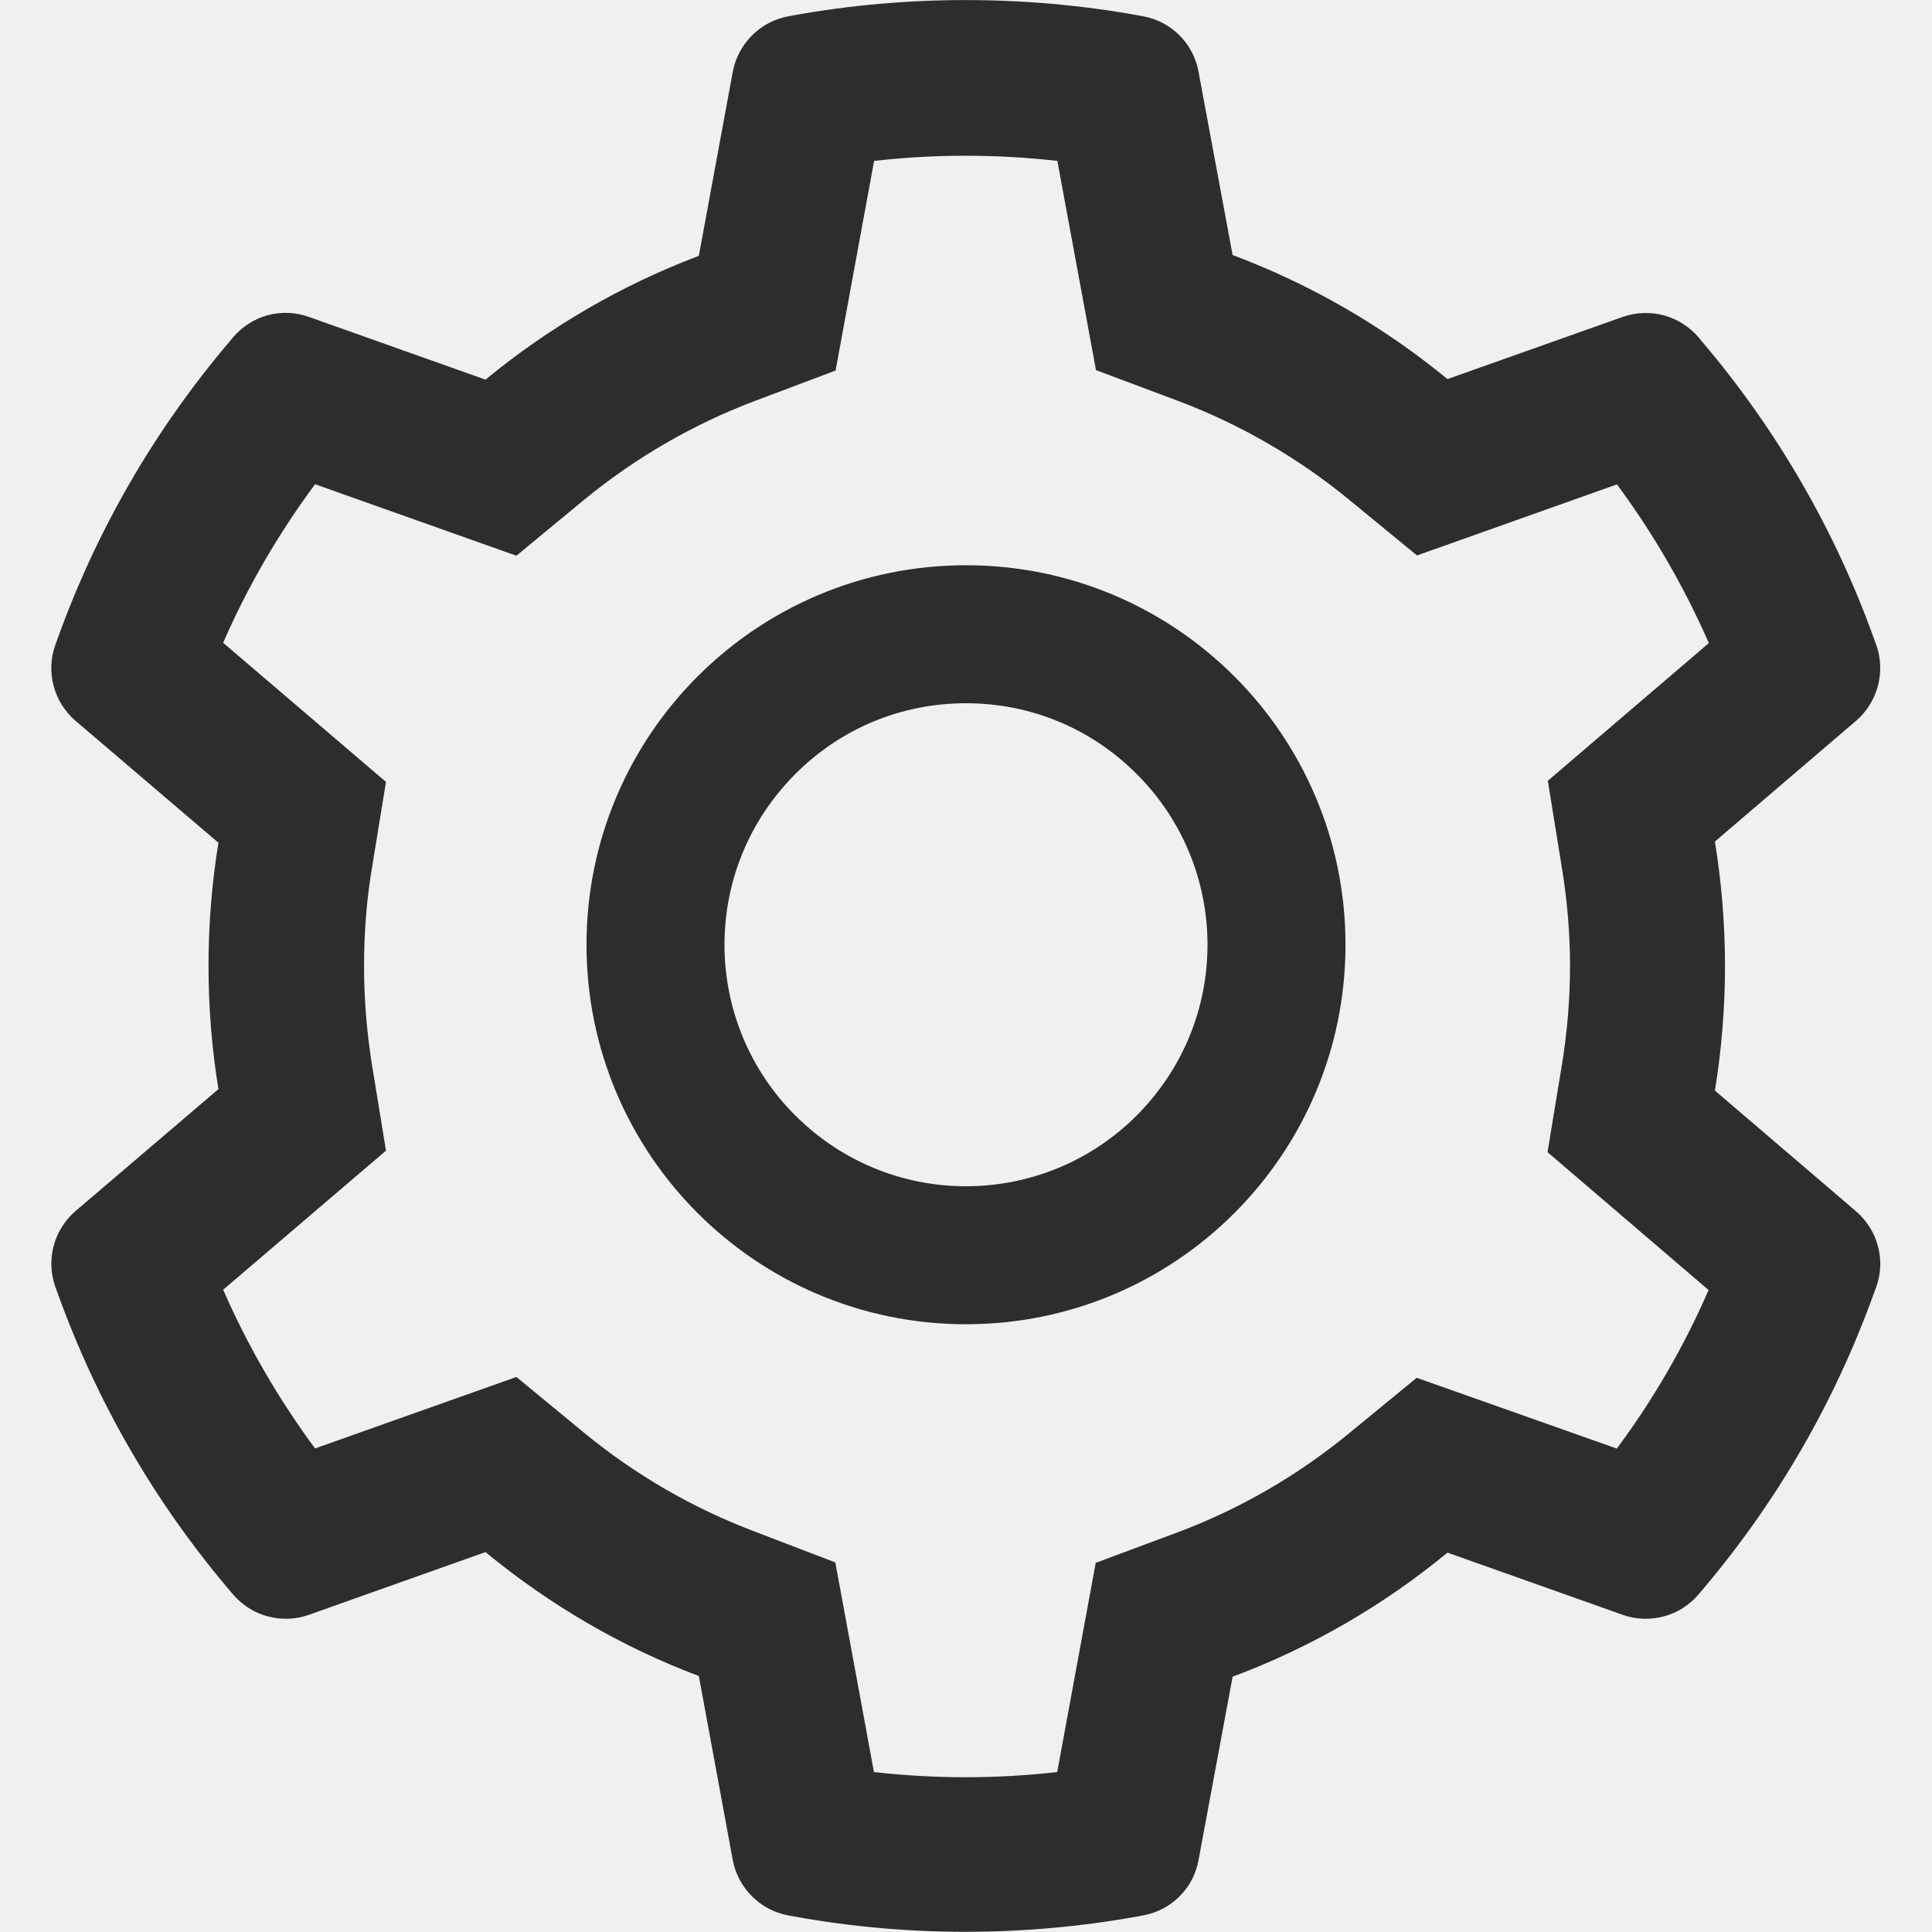
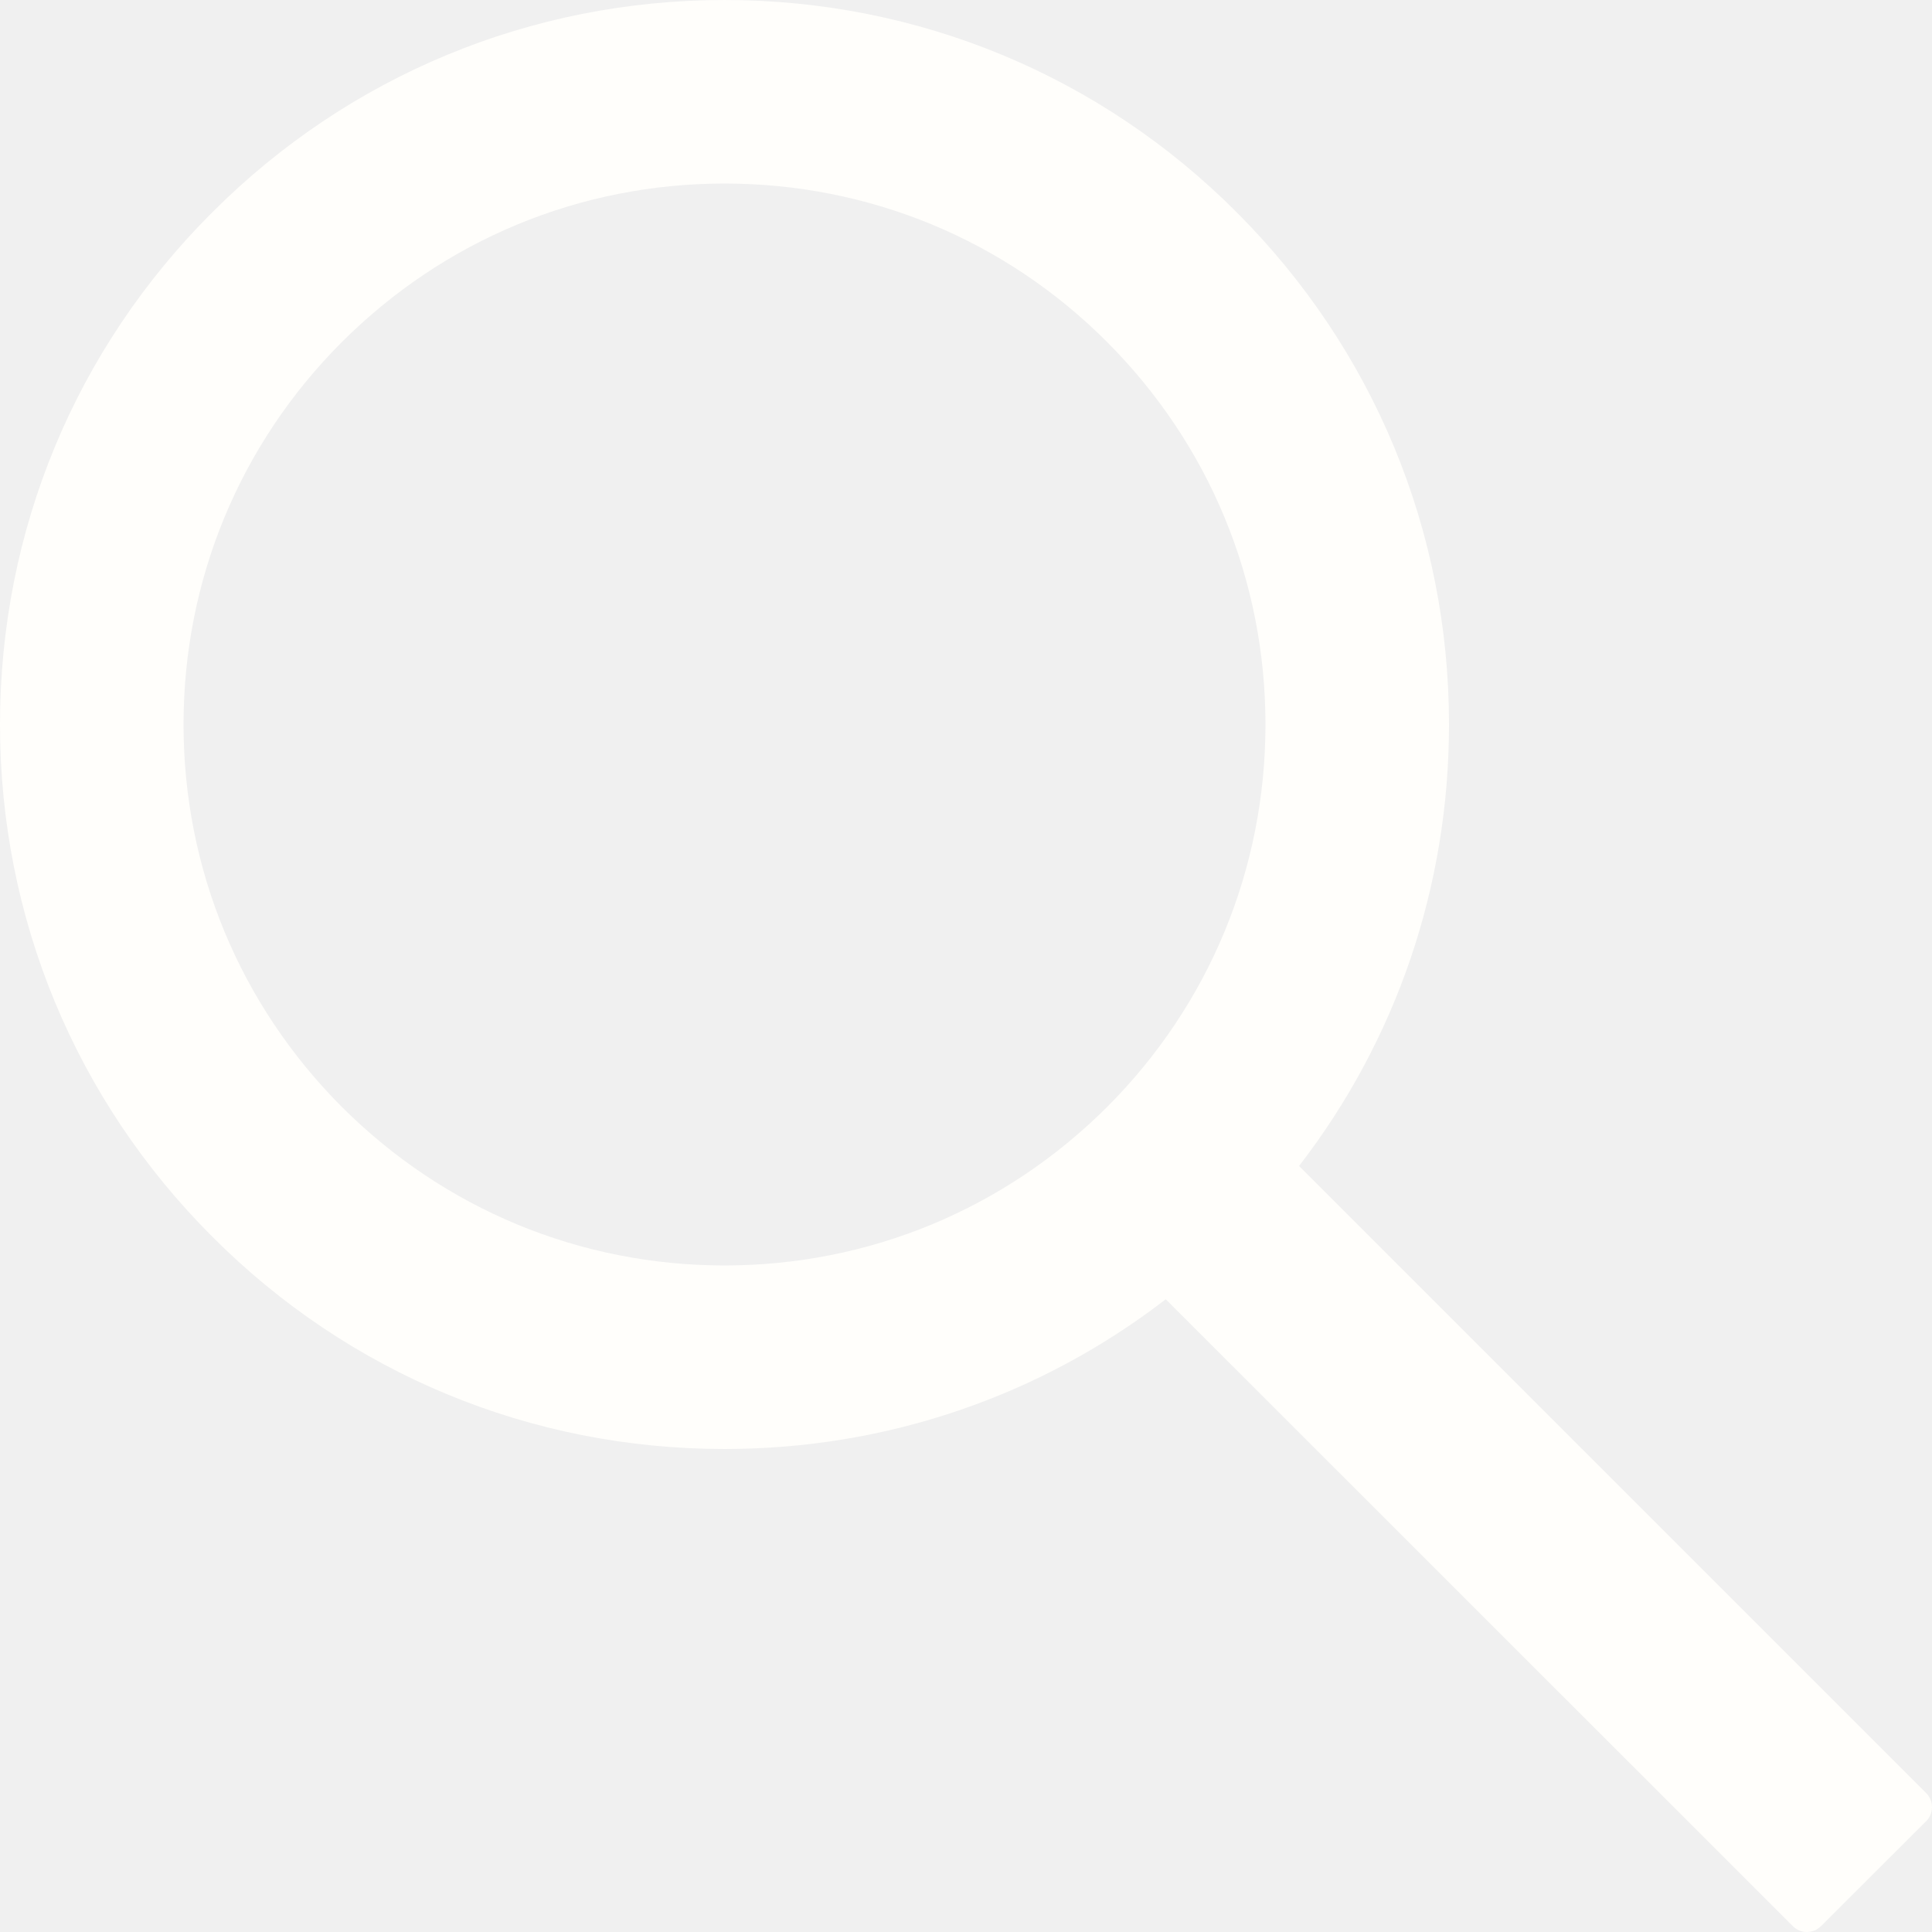
- <svg xmlns="http://www.w3.org/2000/svg" preserveAspectRatio="none" overflow="visible" style="display: block;" width="14" height="14" viewBox="0 0 14 14" fill="none">
-   <g id="wrapper" clip-path="url(#clip0_0_1037)">
-     <path id="Union" d="M5.756 0.11C6.57 -0.036 7.426 -0.036 8.24 0.11L8.283 0.118C8.383 0.136 8.475 0.184 8.547 0.256C8.619 0.328 8.667 0.42 8.685 0.52L8.932 1.848C9.497 2.06 10.021 2.363 10.489 2.747L11.76 2.296C11.855 2.263 11.959 2.259 12.057 2.285C12.154 2.312 12.242 2.367 12.308 2.444L12.336 2.478C12.877 3.115 13.299 3.845 13.581 4.632L13.596 4.673C13.63 4.768 13.634 4.872 13.608 4.97C13.582 5.068 13.527 5.157 13.45 5.223L12.427 6.098C12.475 6.395 12.5 6.698 12.5 7.001C12.5 7.304 12.475 7.607 12.427 7.903L13.45 8.778C13.608 8.914 13.666 9.133 13.596 9.325L13.581 9.366C13.298 10.154 12.88 10.879 12.336 11.521L12.308 11.554C12.242 11.631 12.155 11.687 12.057 11.713C11.959 11.739 11.855 11.736 11.76 11.702L10.489 11.251C10.023 11.635 9.497 11.939 8.932 12.15L8.685 13.479C8.667 13.579 8.619 13.671 8.547 13.742C8.475 13.814 8.383 13.862 8.283 13.88L8.24 13.888C7.419 14.035 6.577 14.036 5.756 13.888L5.714 13.88C5.614 13.862 5.522 13.814 5.45 13.742C5.378 13.671 5.329 13.579 5.31 13.479L5.064 12.145C4.503 11.934 3.983 11.63 3.518 11.247L2.237 11.702C2.142 11.736 2.038 11.739 1.94 11.713C1.843 11.687 1.755 11.631 1.689 11.554L1.661 11.521C1.117 10.88 0.699 10.154 0.416 9.366L0.401 9.325C0.367 9.23 0.363 9.126 0.389 9.028C0.415 8.93 0.47 8.842 0.547 8.776L1.583 7.892C1.535 7.6 1.511 7.299 1.511 6.999C1.511 6.701 1.535 6.4 1.583 6.107L0.547 5.223C0.389 5.087 0.331 4.868 0.401 4.673L0.416 4.632C0.698 3.845 1.12 3.115 1.661 2.478L1.689 2.444C1.755 2.367 1.842 2.311 1.94 2.284C2.038 2.258 2.142 2.262 2.237 2.296L3.518 2.751C3.981 2.37 4.503 2.066 5.064 1.854L5.31 0.52C5.329 0.42 5.378 0.328 5.45 0.256C5.522 0.184 5.614 0.136 5.714 0.118L5.756 0.11ZM7.662 1.166C7.222 1.116 6.773 1.116 6.334 1.166L6.055 2.685L5.463 2.908C5.018 3.077 4.603 3.318 4.232 3.622L3.742 4.027L2.283 3.509C2.018 3.867 1.794 4.251 1.617 4.658L2.797 5.666L2.695 6.291C2.656 6.524 2.638 6.763 2.638 7.002C2.638 7.24 2.658 7.48 2.695 7.713L2.797 8.338L1.617 9.346C1.795 9.752 2.018 10.138 2.283 10.496L3.742 9.978L4.232 10.382C4.603 10.687 5.018 10.927 5.463 11.096L6.053 11.322L6.333 12.841C6.774 12.891 7.22 12.891 7.661 12.841L7.94 11.325L8.536 11.103C8.986 10.934 9.402 10.693 9.775 10.387L10.266 9.984L11.716 10.497C11.981 10.141 12.204 9.755 12.381 9.348L11.214 8.349L11.317 7.723C11.356 7.487 11.377 7.244 11.377 7.002C11.377 6.76 11.356 6.518 11.317 6.282L11.216 5.658L12.383 4.66C12.205 4.254 11.982 3.868 11.717 3.51L10.268 4.025L9.776 3.621C9.403 3.315 8.985 3.074 8.537 2.905L7.942 2.682L7.662 1.166ZM7 4.096C8.519 4.096 9.75 5.327 9.75 6.846C9.75 8.365 8.519 9.596 7 9.596C5.481 9.596 4.25 8.365 4.25 6.846C4.25 5.327 5.481 4.096 7 4.096ZM7 5.096C6.533 5.096 6.094 5.277 5.763 5.609C5.433 5.94 5.25 6.379 5.25 6.846C5.25 7.076 5.295 7.303 5.383 7.516C5.471 7.728 5.6 7.921 5.763 8.083C6.094 8.413 6.533 8.596 7 8.596C7.23 8.596 7.457 8.551 7.67 8.463C7.882 8.375 8.075 8.246 8.237 8.083C8.567 7.752 8.75 7.313 8.75 6.846C8.75 6.616 8.705 6.388 8.617 6.176C8.529 5.964 8.4 5.771 8.237 5.609C7.906 5.277 7.467 5.096 7 5.096Z" fill="#0B0B0B" fill-opacity="0.85" />
-   </g>
-   <defs>
-     <clipPath id="clip0_0_1037">
-       <rect width="14" height="14" fill="white" />
-     </clipPath>
-   </defs>
+ <svg xmlns="http://www.w3.org/2000/svg" preserveAspectRatio="none" overflow="visible" style="display: block;" width="14" height="14" viewBox="0 0 18 18" fill="none">
+   <path id="Vector" d="M17.946 16.706L12.103 10.863C13.009 9.691 13.5 8.257 13.5 6.75C13.5 4.945 12.796 3.253 11.522 1.978C10.249 0.702 8.552 0 6.75 0C4.948 0 3.251 0.704 1.978 1.978C0.702 3.251 0 4.945 0 6.75C0 8.552 0.704 10.249 1.978 11.522C3.251 12.798 4.945 13.5 6.75 13.5C8.257 13.5 9.688 13.009 10.861 12.105L16.704 17.946C16.721 17.963 16.741 17.977 16.764 17.986C16.786 17.995 16.81 18 16.834 18C16.859 18 16.883 17.995 16.905 17.986C16.927 17.977 16.948 17.963 16.965 17.946L17.946 16.967C17.963 16.95 17.977 16.93 17.986 16.907C17.995 16.885 18 16.861 18 16.837C18 16.812 17.995 16.788 17.986 16.766C17.977 16.744 17.963 16.723 17.946 16.706ZM10.314 10.314C9.36 11.266 8.095 11.79 6.75 11.79C5.404 11.79 4.14 11.266 3.186 10.314C2.234 9.36 1.71 8.095 1.71 6.75C1.71 5.404 2.234 4.138 3.186 3.186C4.14 2.234 5.404 1.71 6.75 1.71C8.095 1.71 9.362 2.232 10.314 3.186C11.266 4.14 11.79 5.404 11.79 6.75C11.79 8.095 11.266 9.362 10.314 10.314Z" fill="#FFFEFB" />
</svg>
